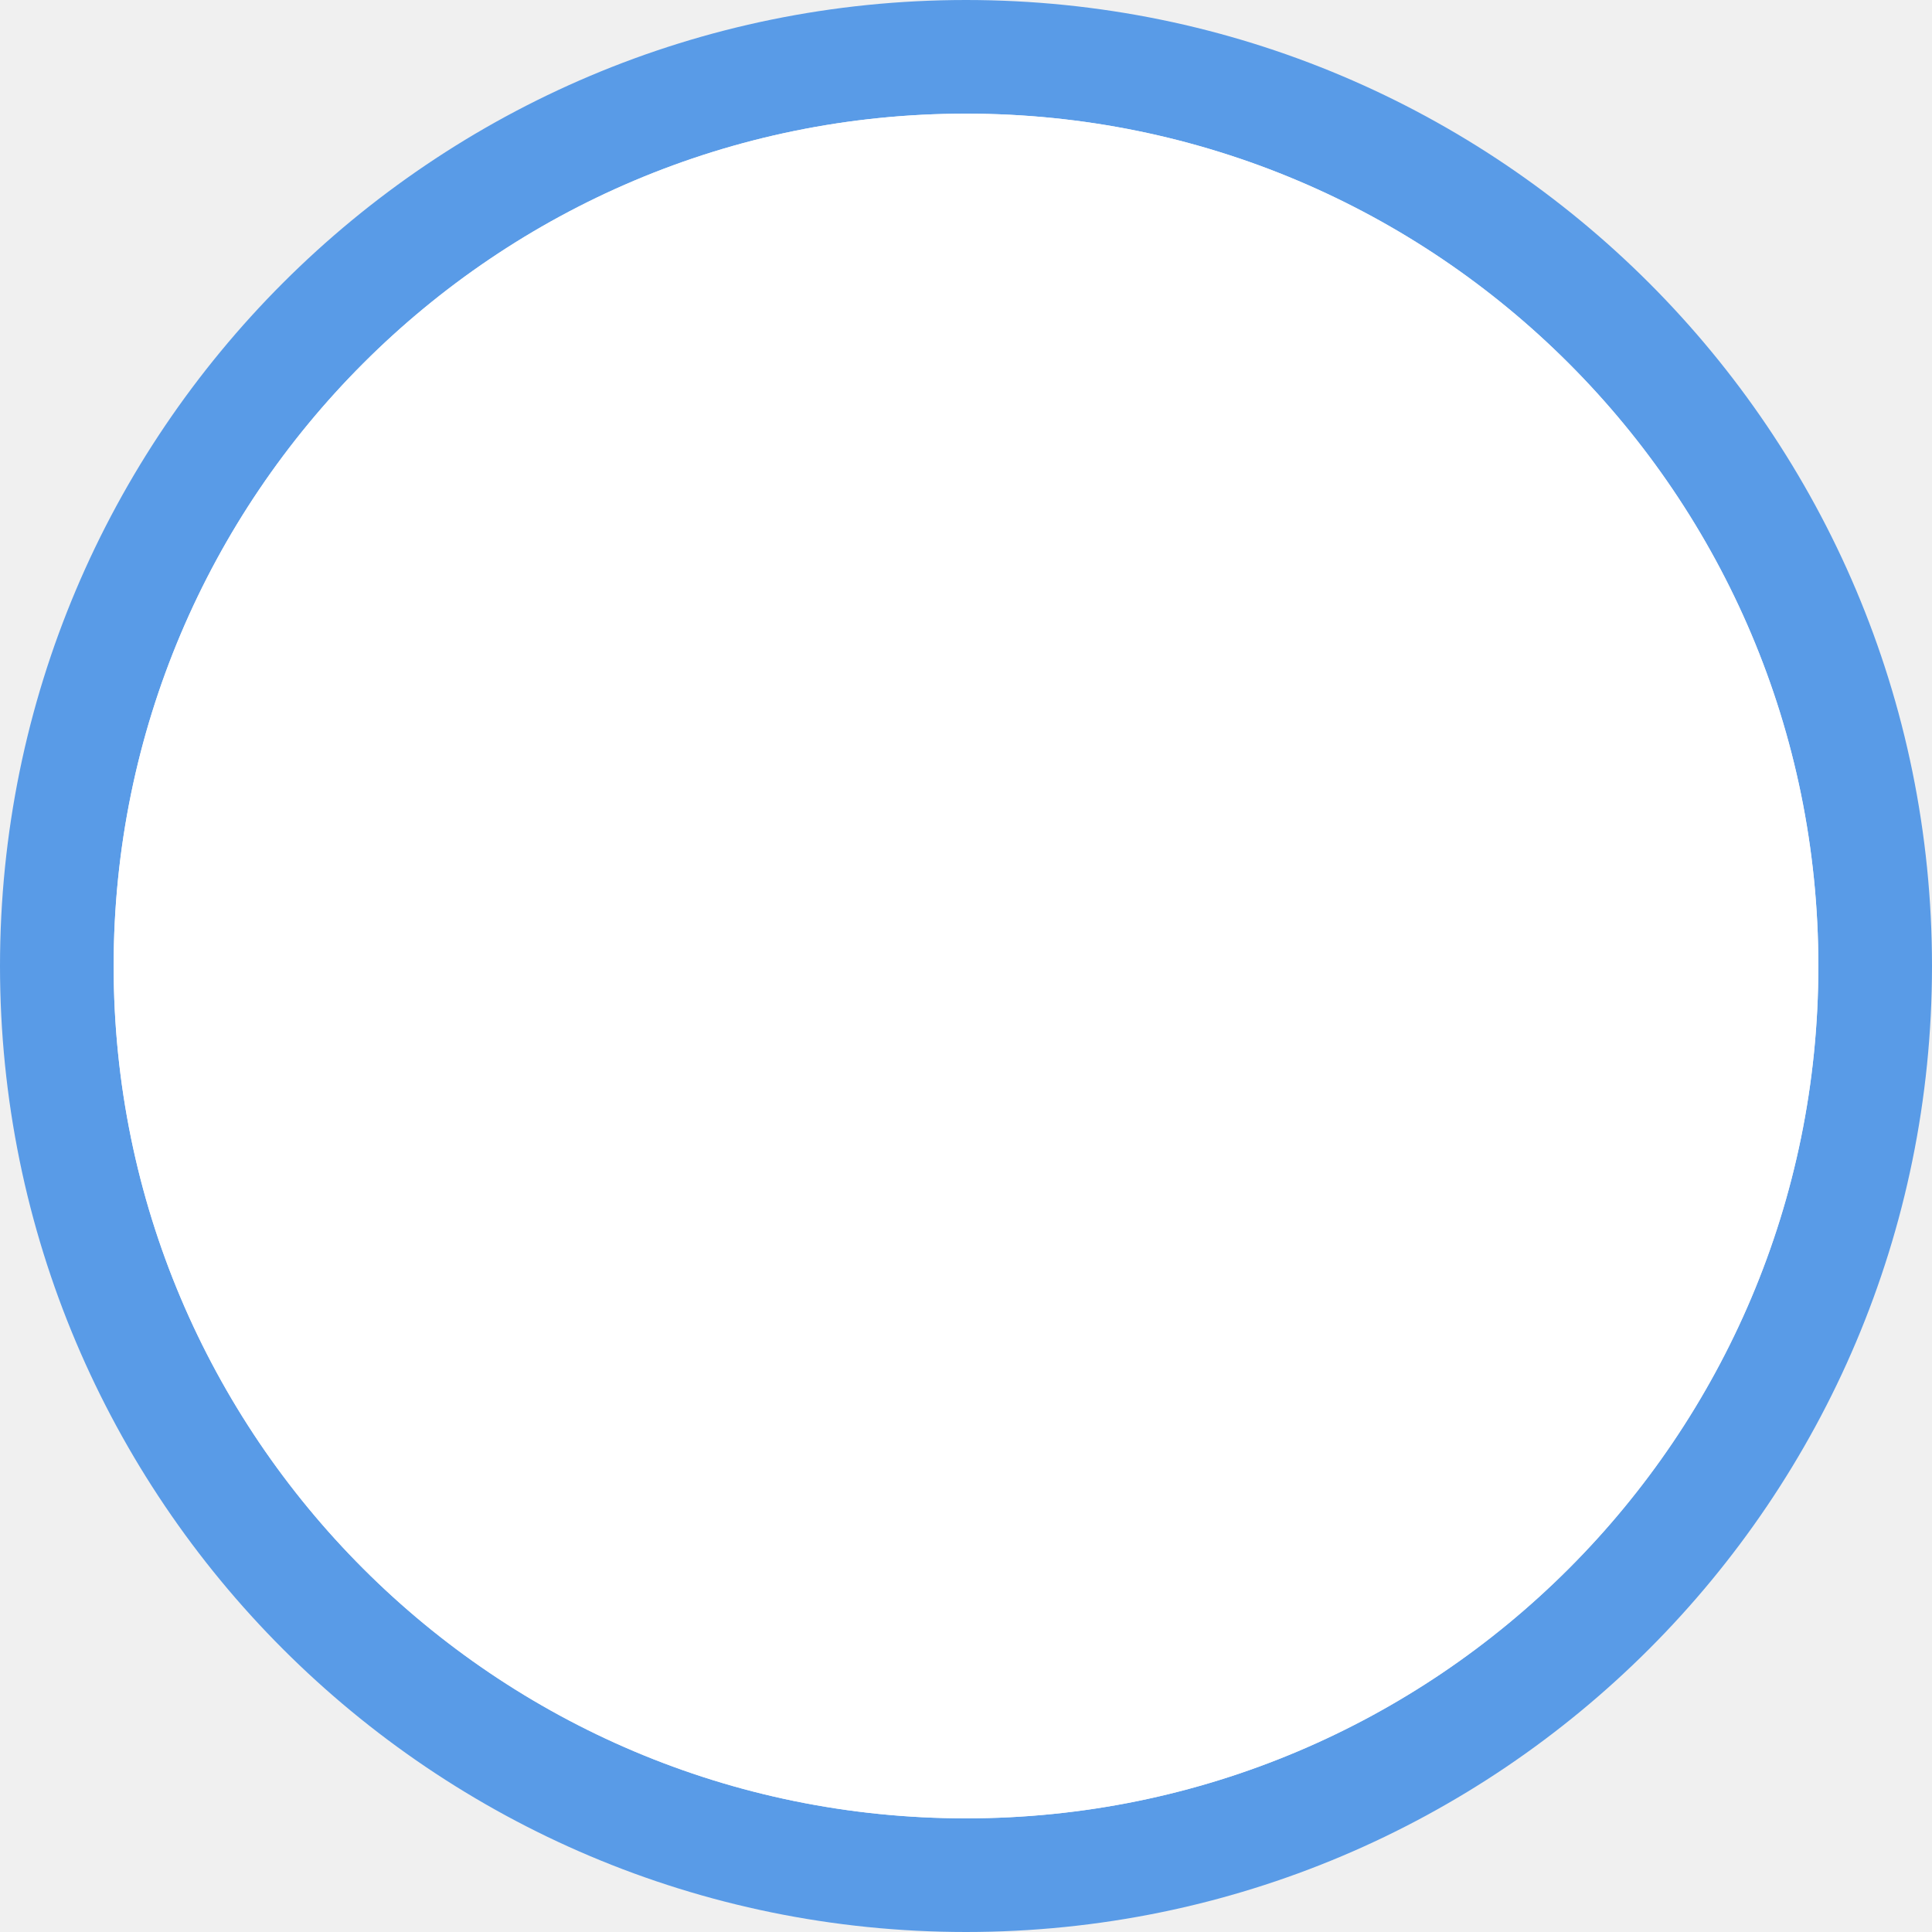
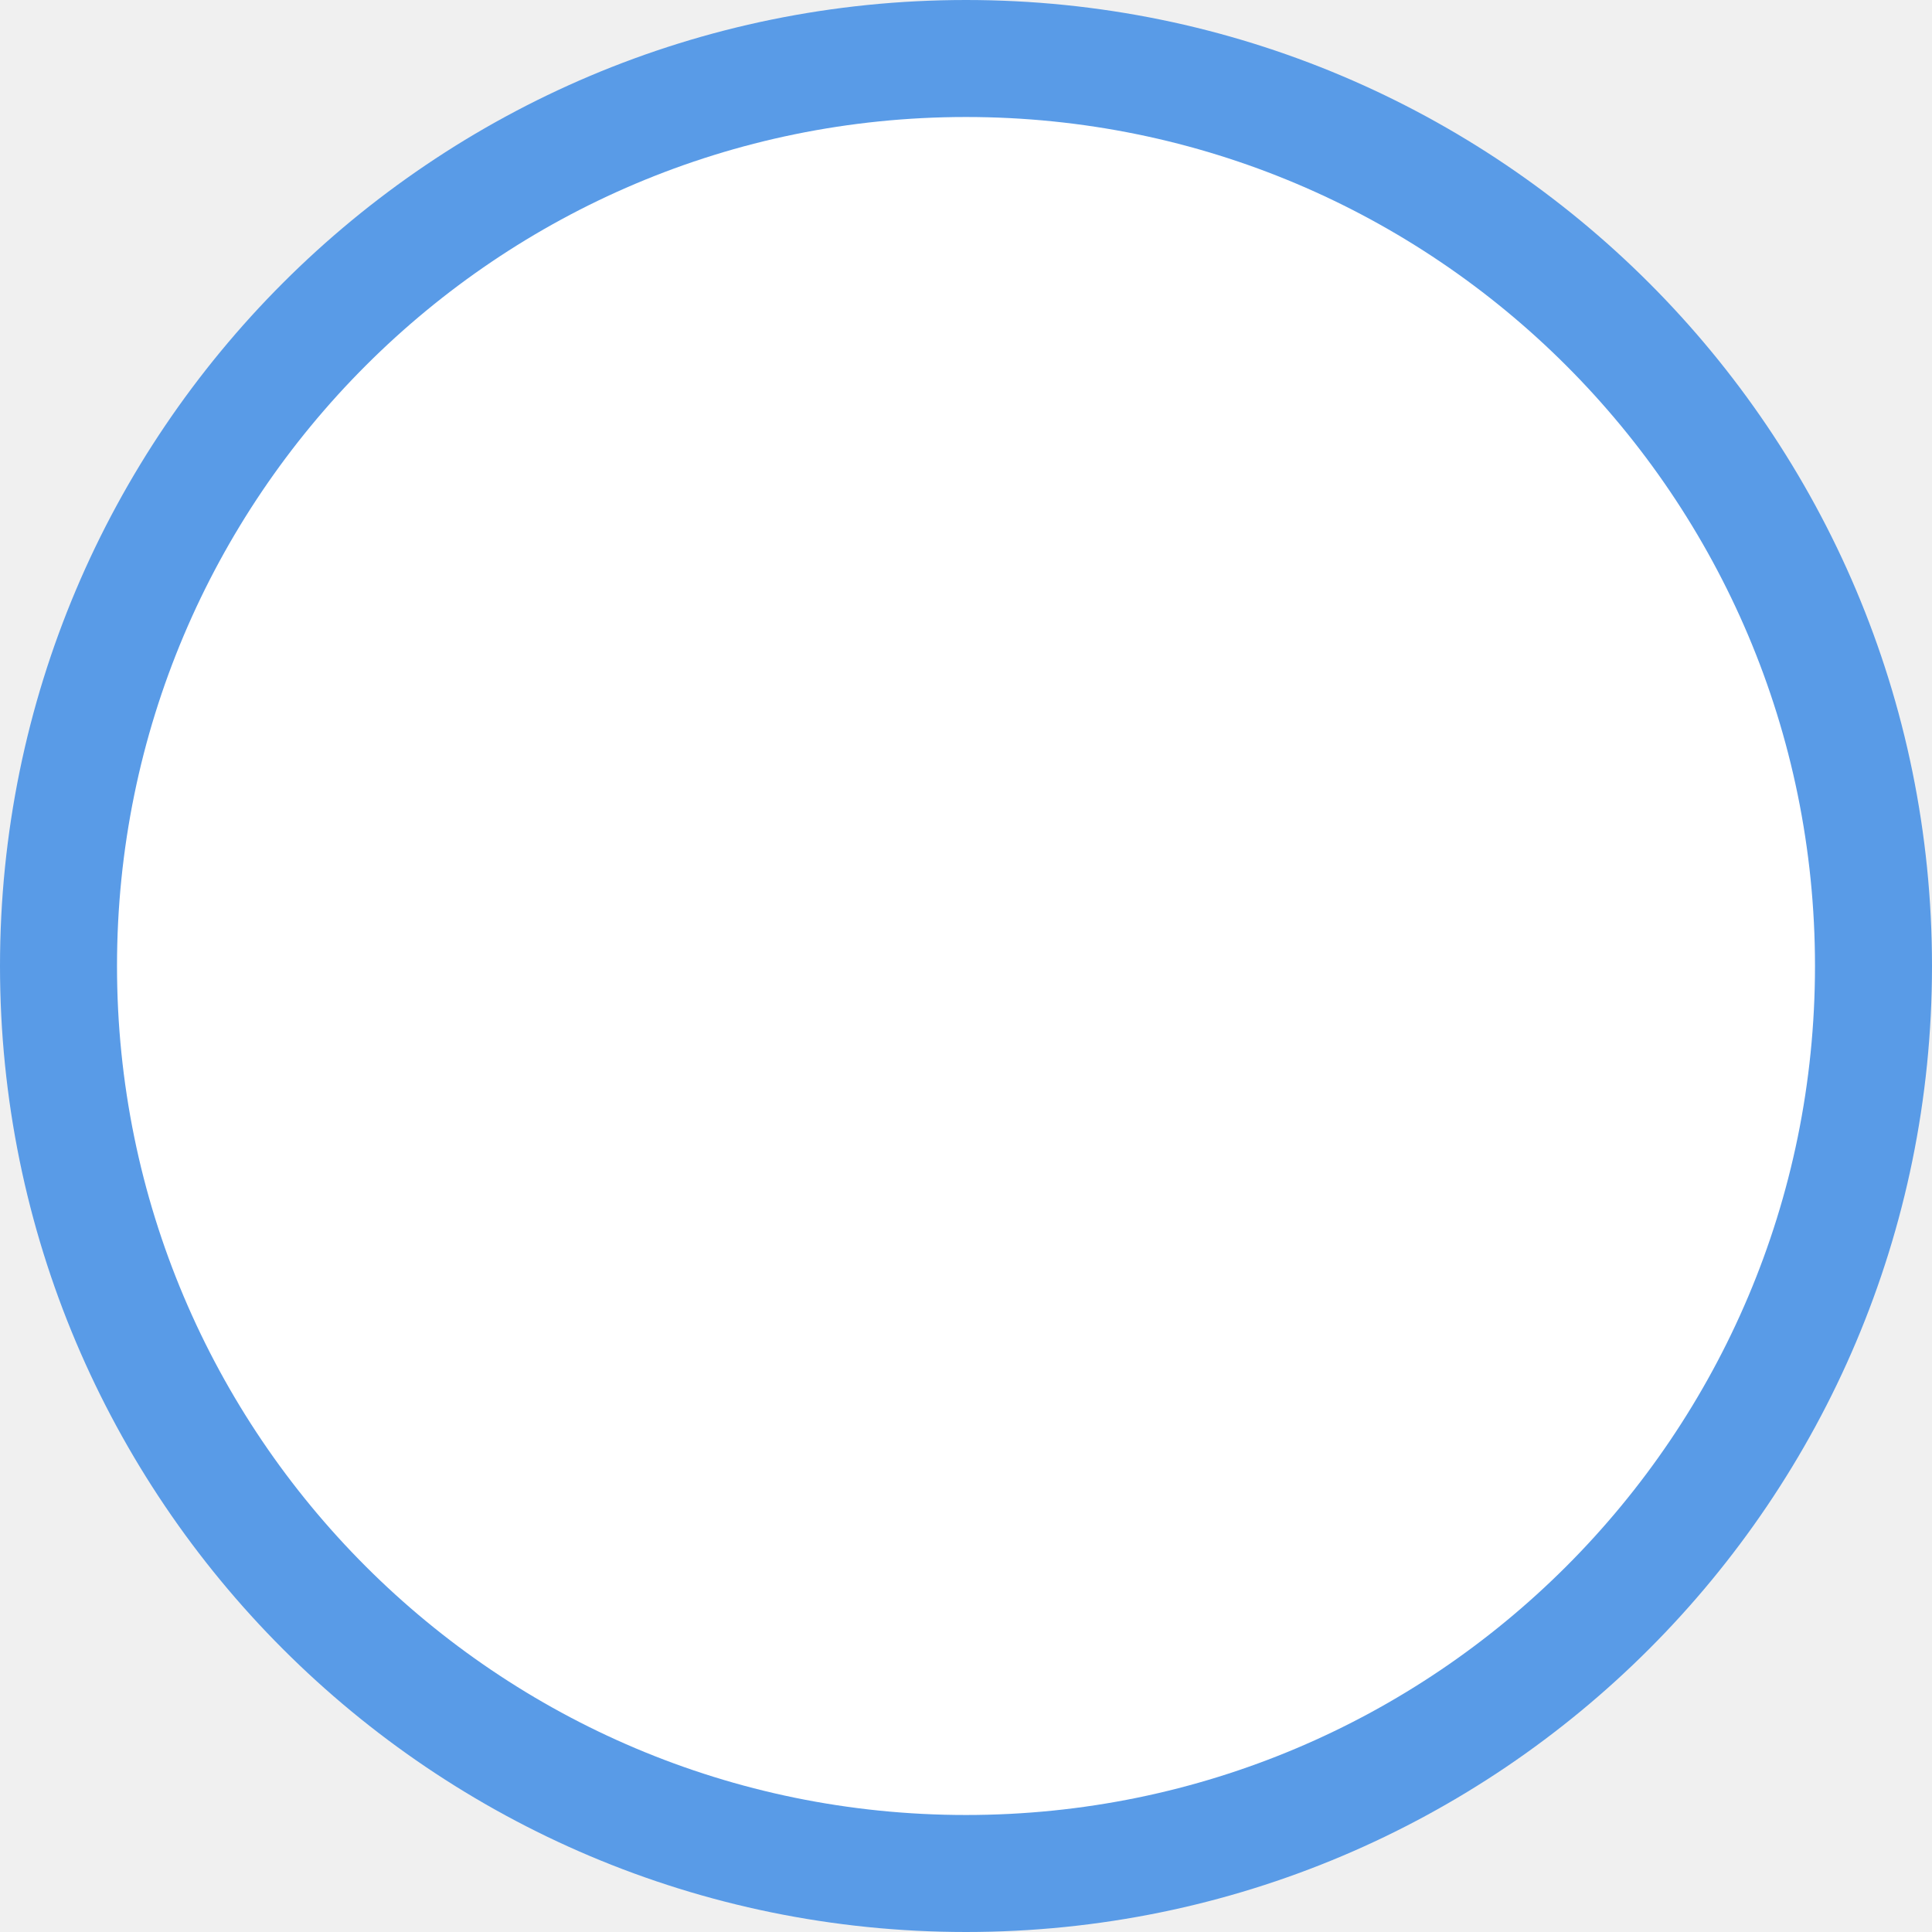
- <svg xmlns="http://www.w3.org/2000/svg" width="17" height="17" enable-background="new" version="1.0">
-   <circle cx="8.5" cy="8.5" r="8" color="#000000" color-rendering="auto" enable-background="accumulate" fill="none" image-rendering="auto" shape-rendering="auto" solid-color="#000000" stroke="#599be7" style="isolation:auto;mix-blend-mode:normal" />
-   <circle cx="8.5" cy="8.5" r="7.5" color="#000000" color-rendering="auto" enable-background="accumulate" fill="#fff" image-rendering="auto" shape-rendering="auto" solid-color="#000000" style="isolation:auto;mix-blend-mode:normal" />
+ <svg xmlns="http://www.w3.org/2000/svg" width="16" height="16" enable-background="new" version="1.0">
+   <circle cx="8" cy="8" r="7.5" color="#000000" color-rendering="auto" enable-background="accumulate" fill="none" image-rendering="auto" shape-rendering="auto" solid-color="#000000" stroke="#599be7" style="isolation:auto;mix-blend-mode:normal" />
+   <circle cx="8" cy="8" r="7.031" color="#000000" color-rendering="auto" enable-background="accumulate" fill="#ffffff" image-rendering="auto" shape-rendering="auto" solid-color="#000000" style="isolation:auto;mix-blend-mode:normal" />
</svg>
